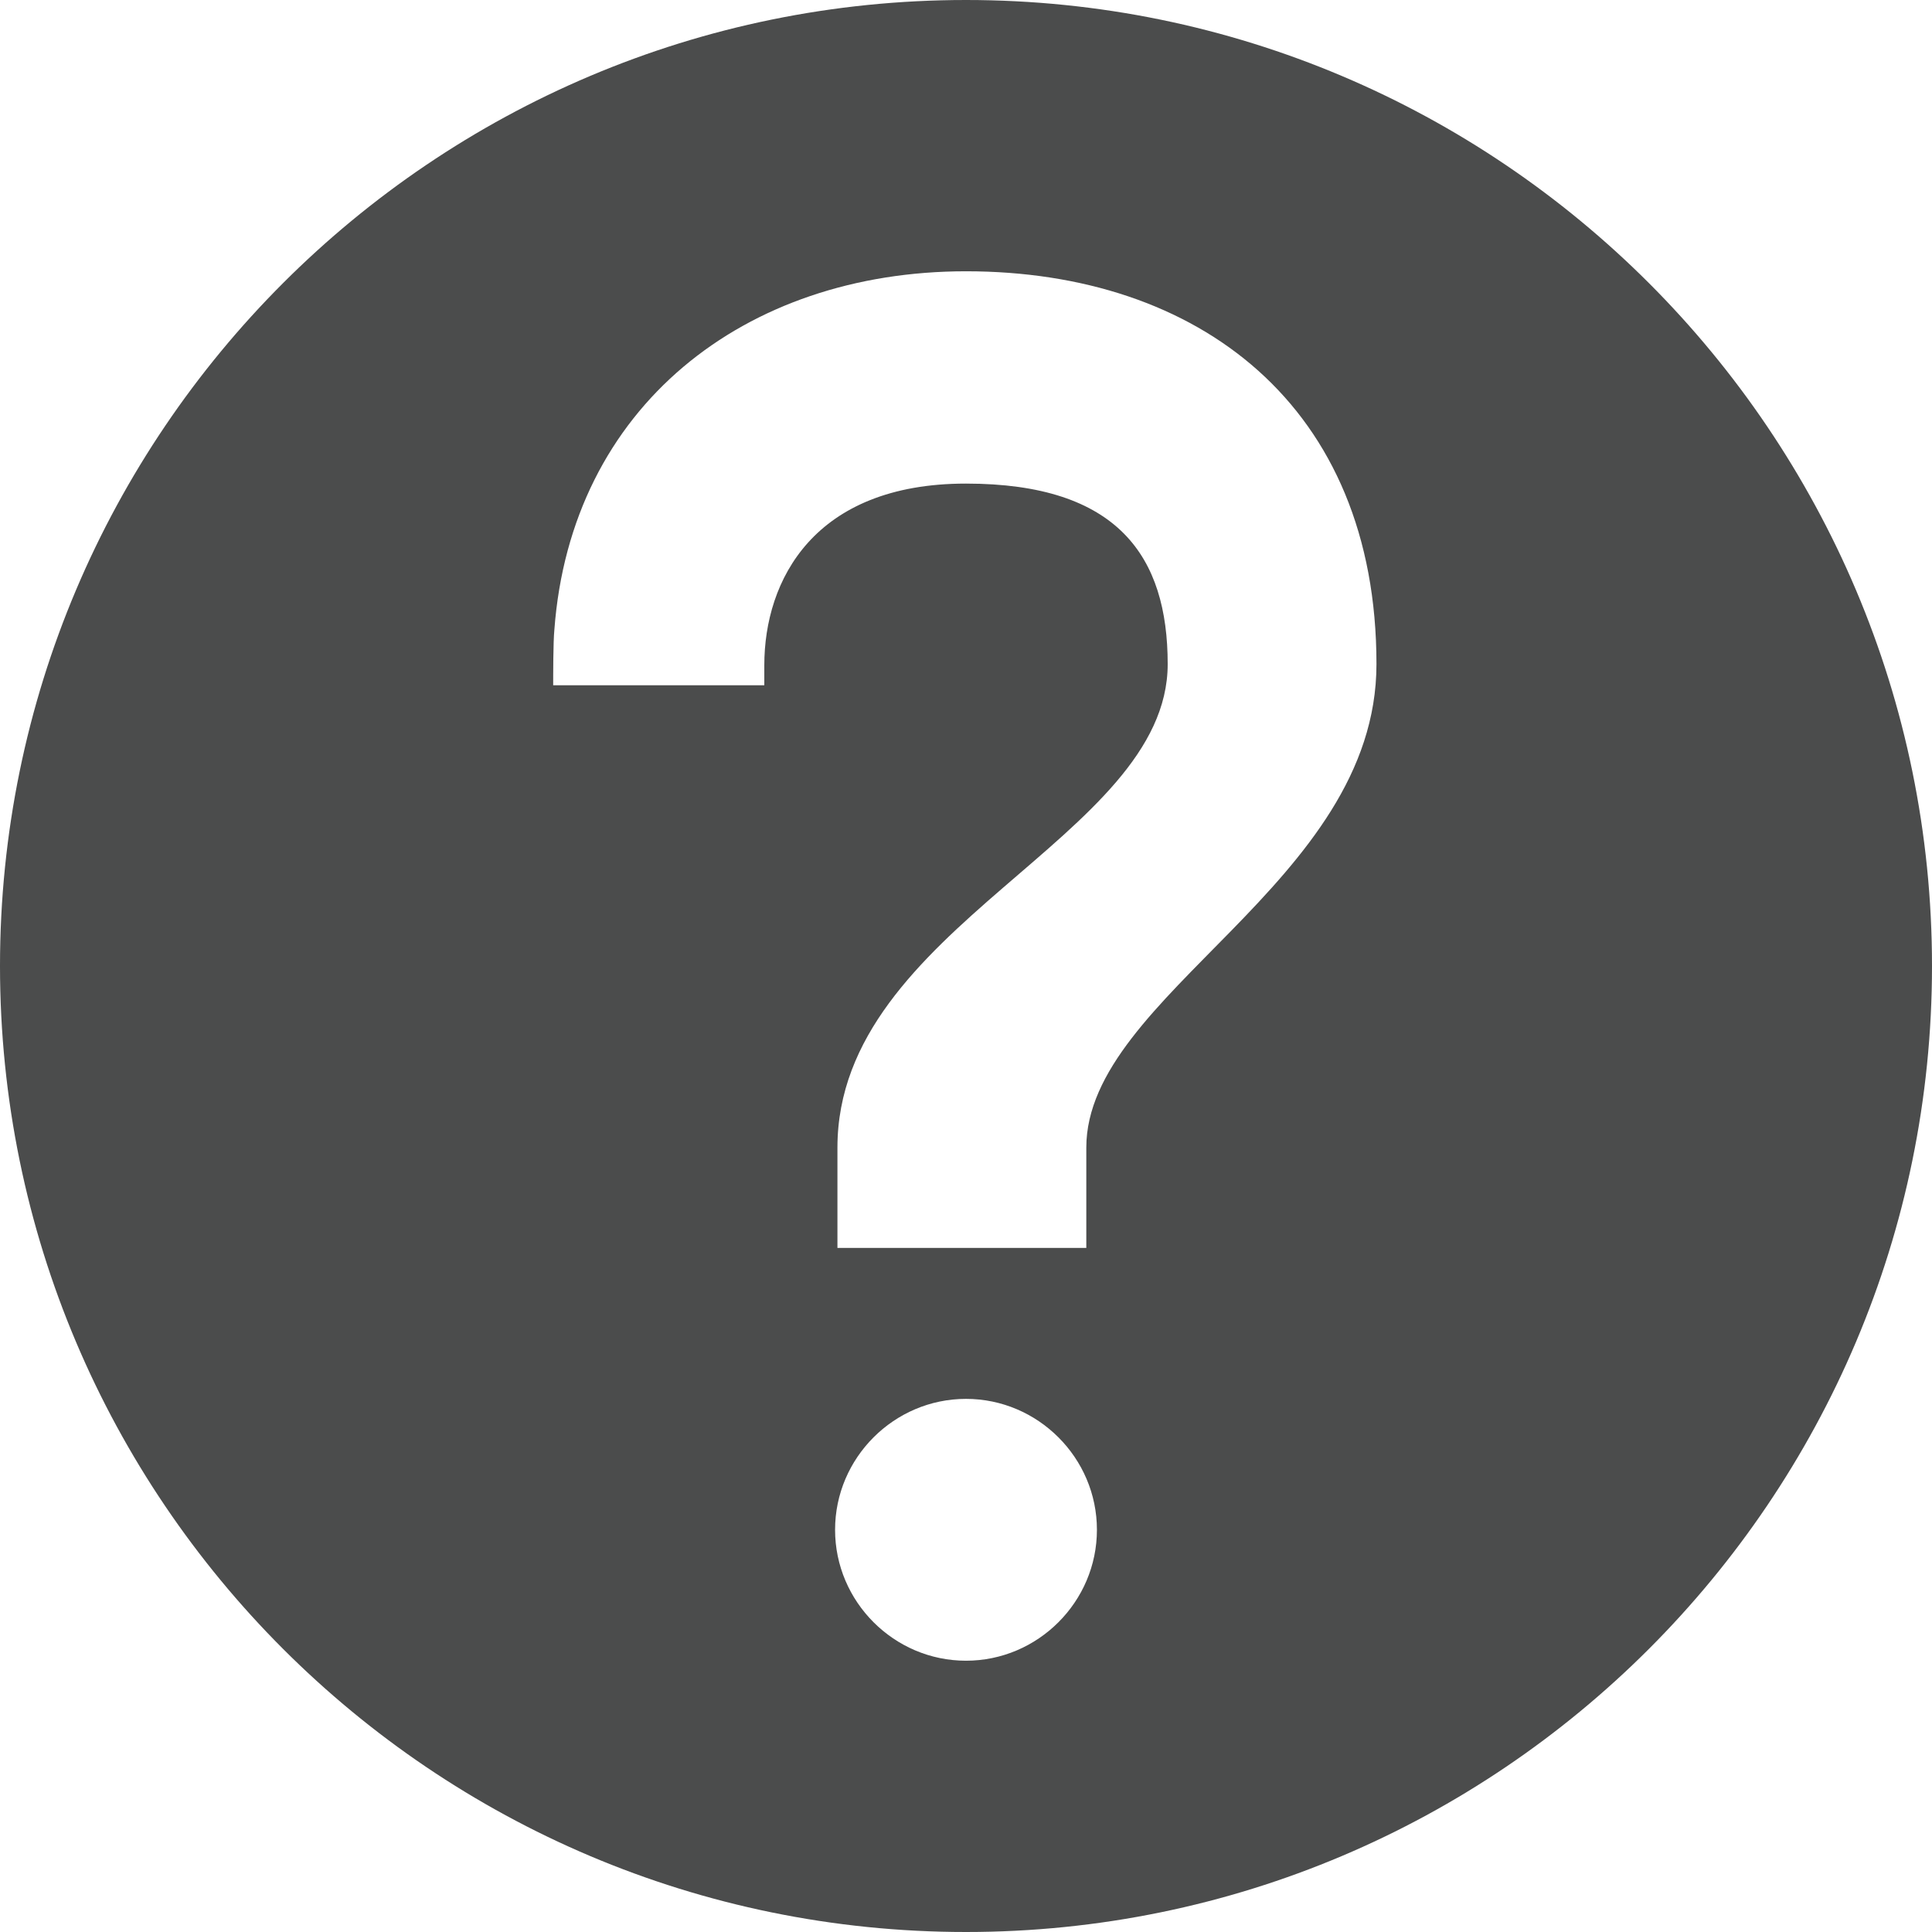
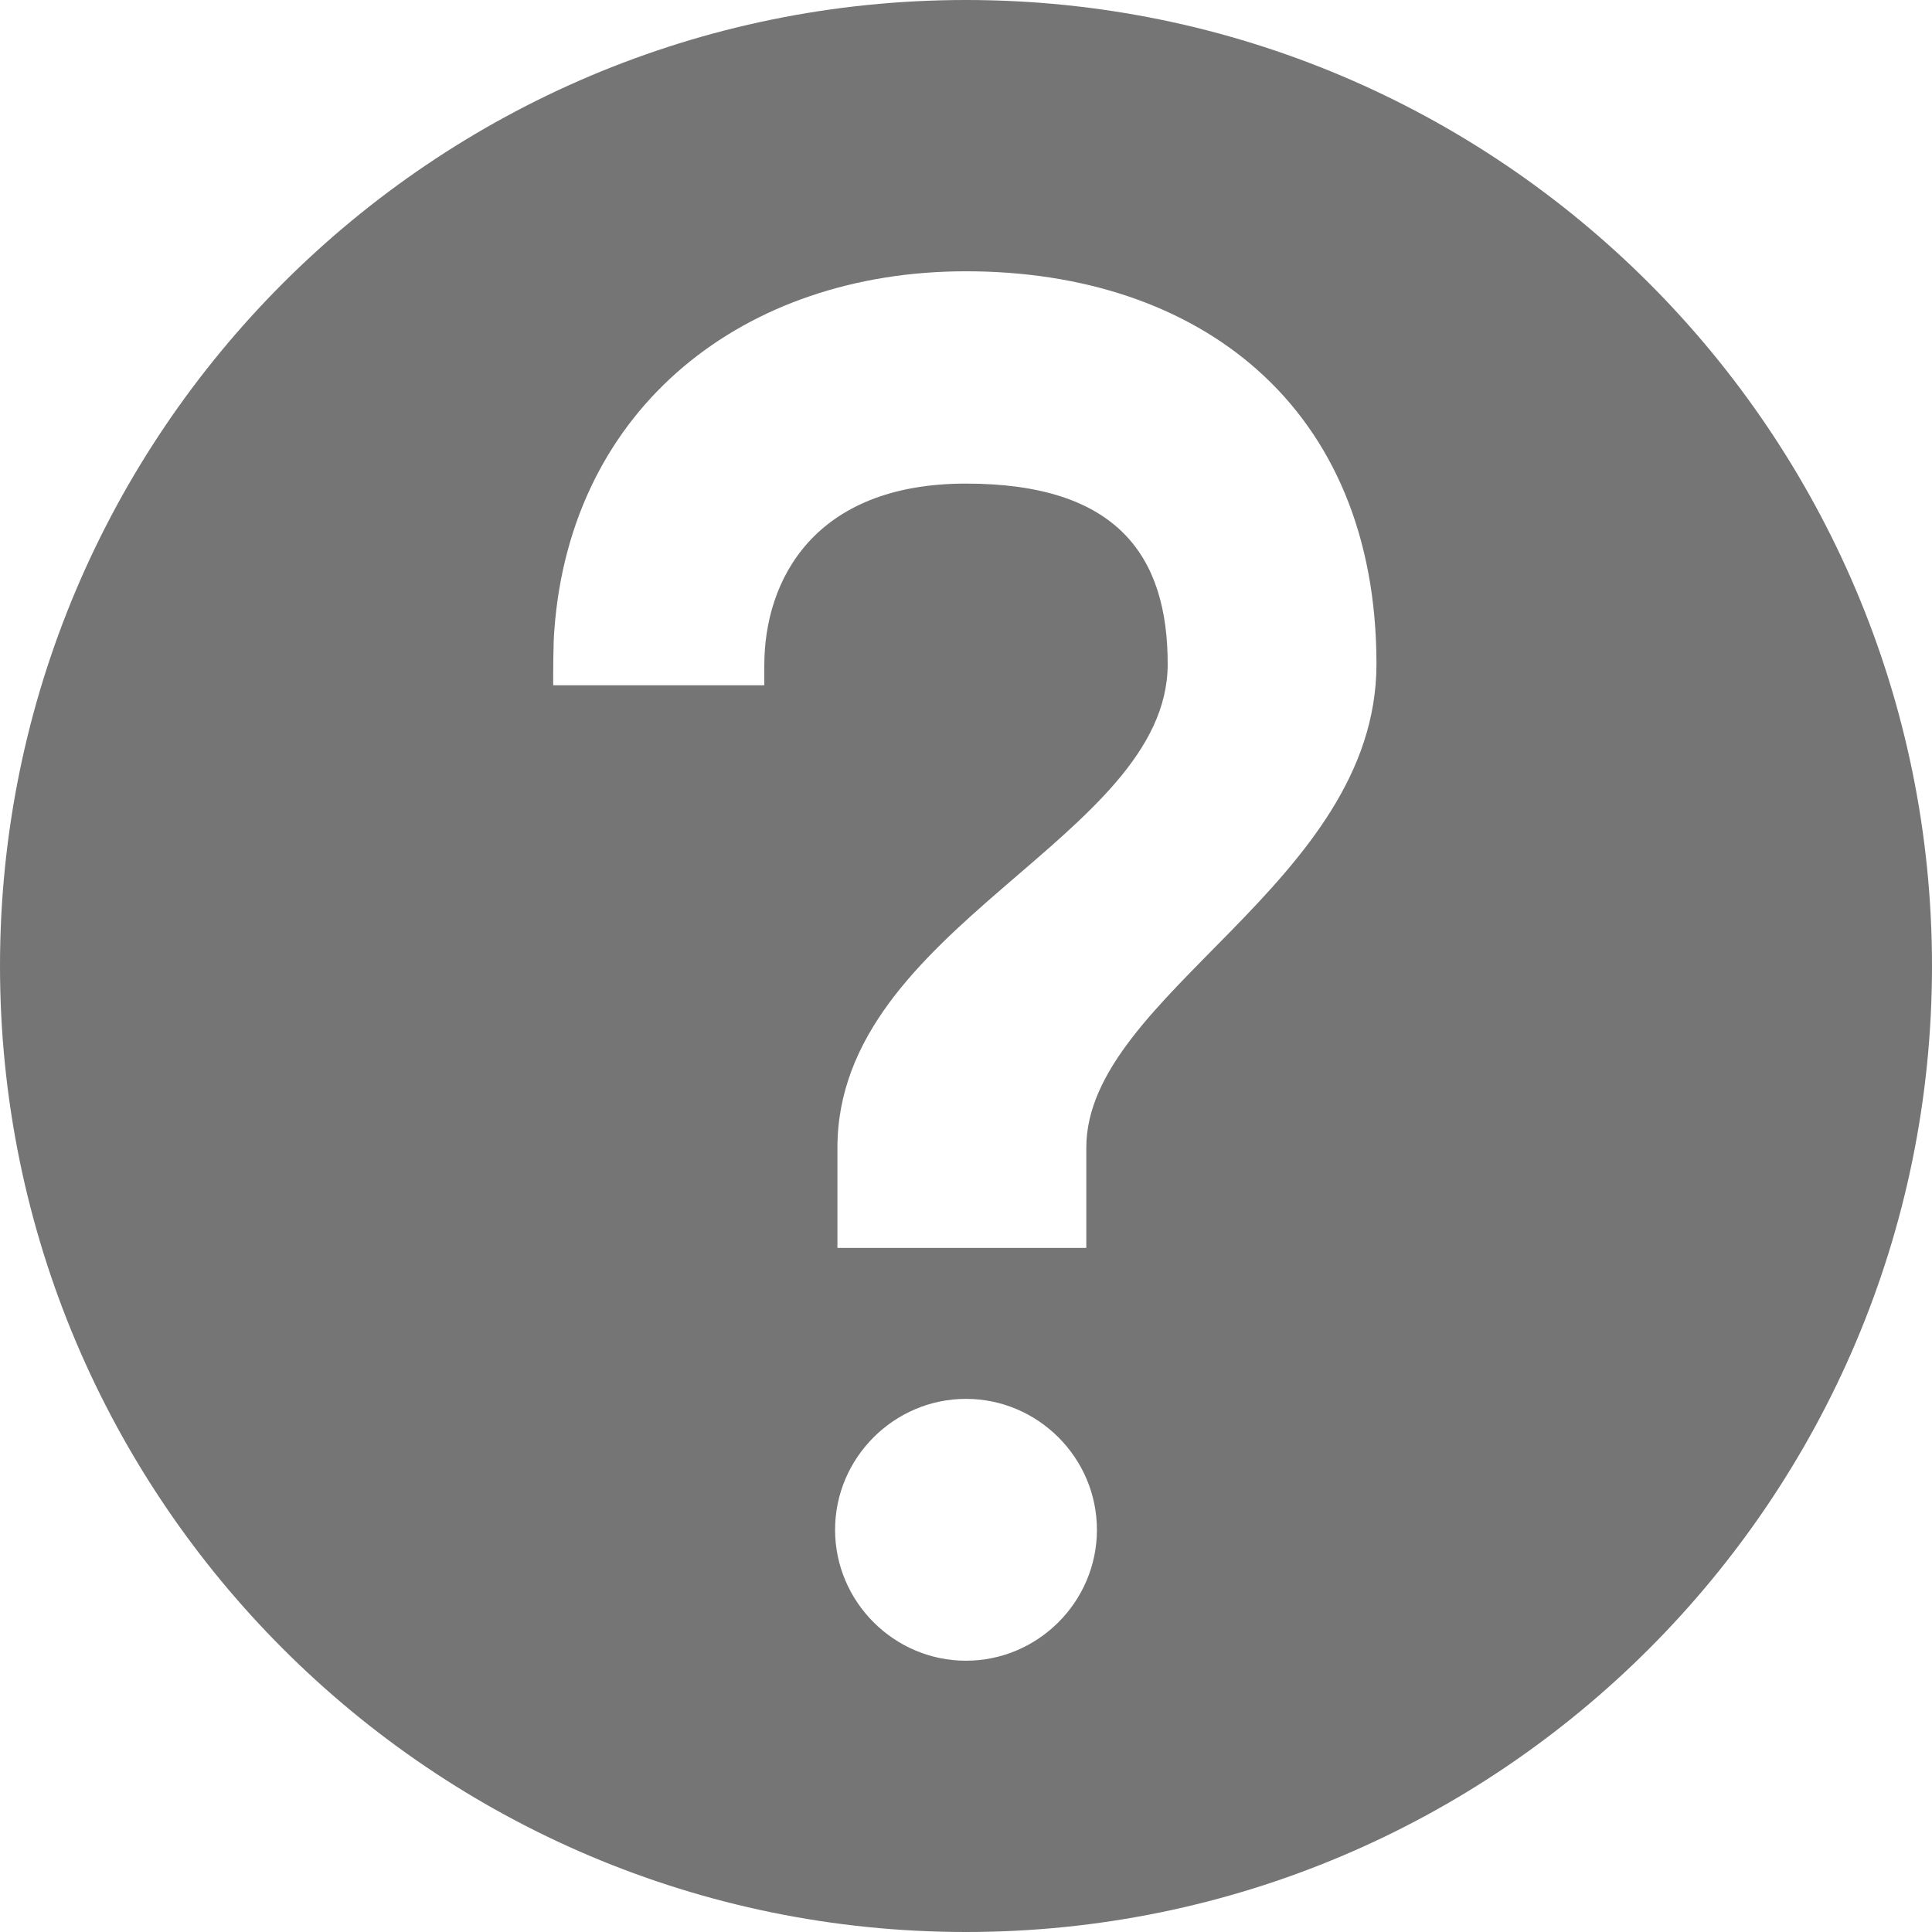
<svg xmlns="http://www.w3.org/2000/svg" version="1.1" id="Calque_1" x="0px" y="0px" viewBox="0 0 163.8 163.8" style="enable-background:new 0 0 163.8 163.8;" xml:space="preserve">
-   <path fill="#4B4C4C" d="M81.9,0C36.7,0,0,36.7,0,81.9s36.7,81.9,81.9,81.9s81.9-36.7,81.9-81.9S127.1,0,81.9,0z M81.9,140.8  c-6.1,0-11.1-5-11.1-11.1c0-6.1,5-11.1,11.1-11.1c6.1,0,11.1,5,11.1,11.1C93,135.8,88,140.8,81.9,140.8z M92.1,97.3  c0,0.6,0,8.5,0,8.5H71c0,0,0-8,0-8.5c0-18.8,28-26.2,28-41C99,47.2,94.8,41,81.9,41s-17.1,8.2-17.1,15.4c0,0.2,0,0.9,0,1.7H46.9  c0-0.8,0-3.7,0.1-4.7C48.4,34.5,63.1,23,81.9,23c19.7,0,34.8,11.4,34.8,33.3C116.7,74.9,92.1,84.3,92.1,97.3z" />
+   <path fill="#757575" d="M81.9,0C36.7,0,0,36.7,0,81.9s36.7,81.9,81.9,81.9s81.9-36.7,81.9-81.9S127.1,0,81.9,0z M81.9,140.8  c-6.1,0-11.1-5-11.1-11.1c0-6.1,5-11.1,11.1-11.1c6.1,0,11.1,5,11.1,11.1C93,135.8,88,140.8,81.9,140.8z M92.1,97.3  c0,0.6,0,8.5,0,8.5H71c0,0,0-8,0-8.5c0-18.8,28-26.2,28-41C99,47.2,94.8,41,81.9,41s-17.1,8.2-17.1,15.4c0,0.2,0,0.9,0,1.7H46.9  c0-0.8,0-3.7,0.1-4.7C48.4,34.5,63.1,23,81.9,23c19.7,0,34.8,11.4,34.8,33.3C116.7,74.9,92.1,84.3,92.1,97.3z" />
</svg>
